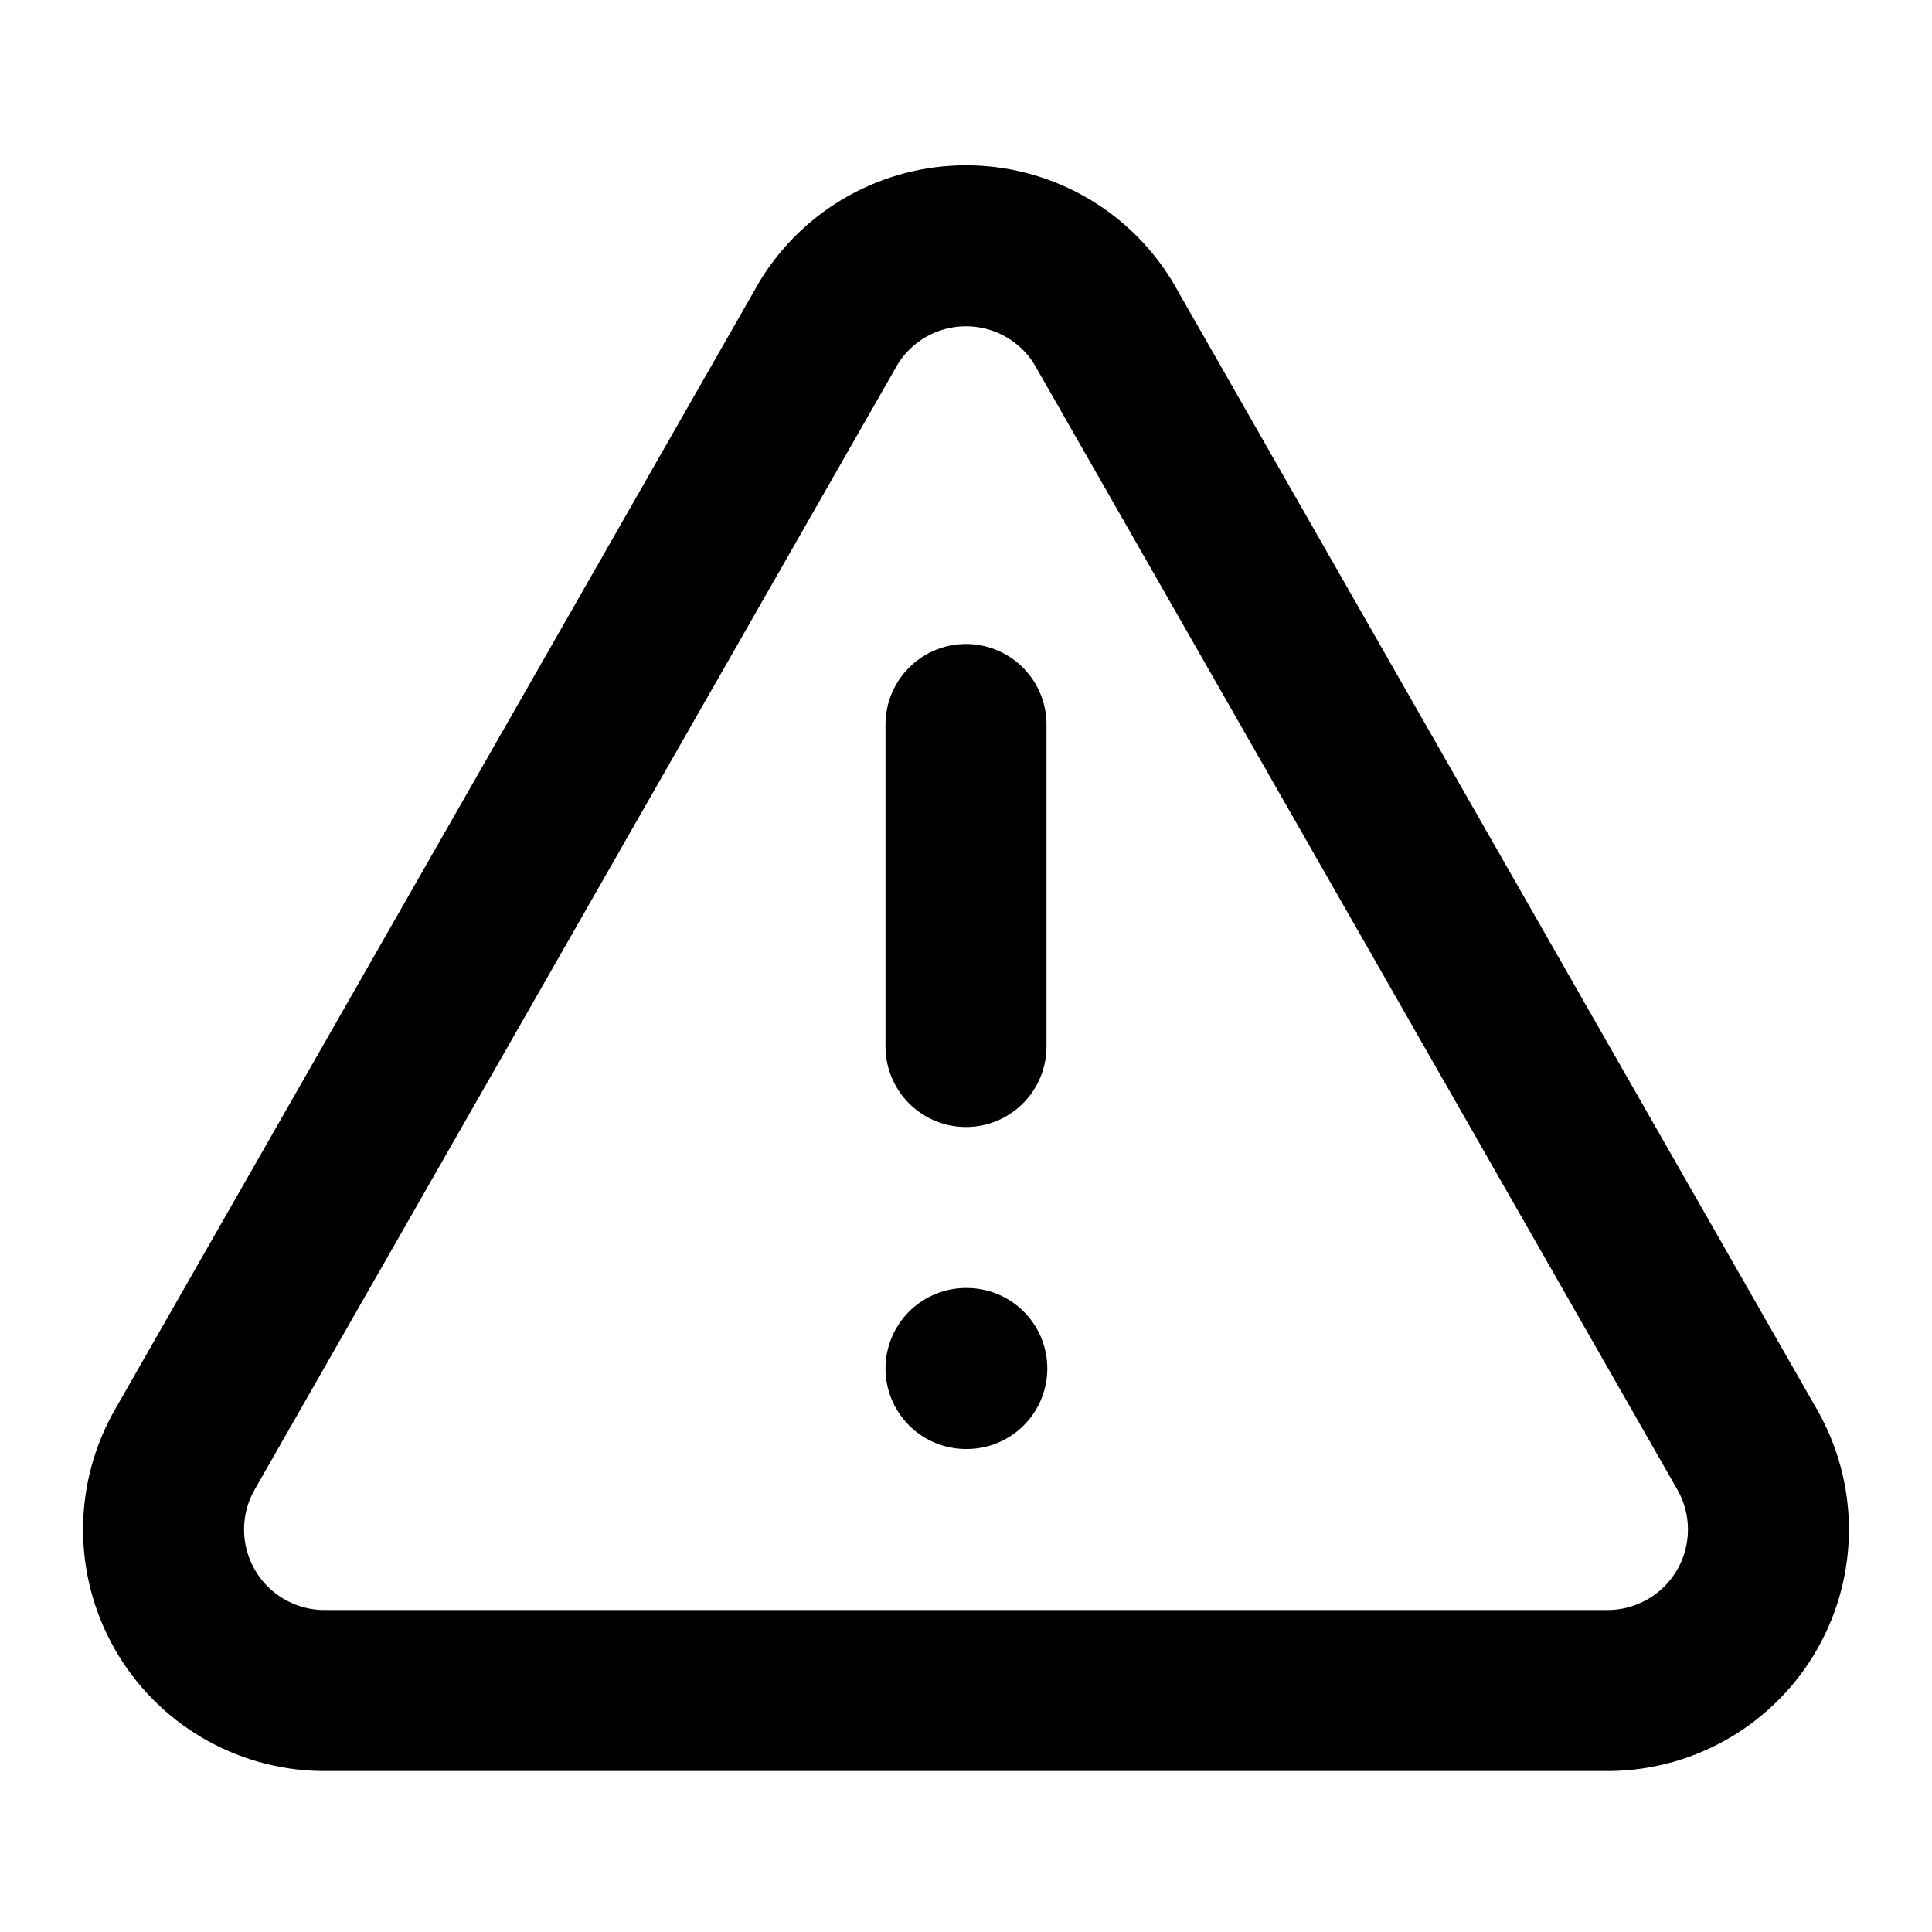
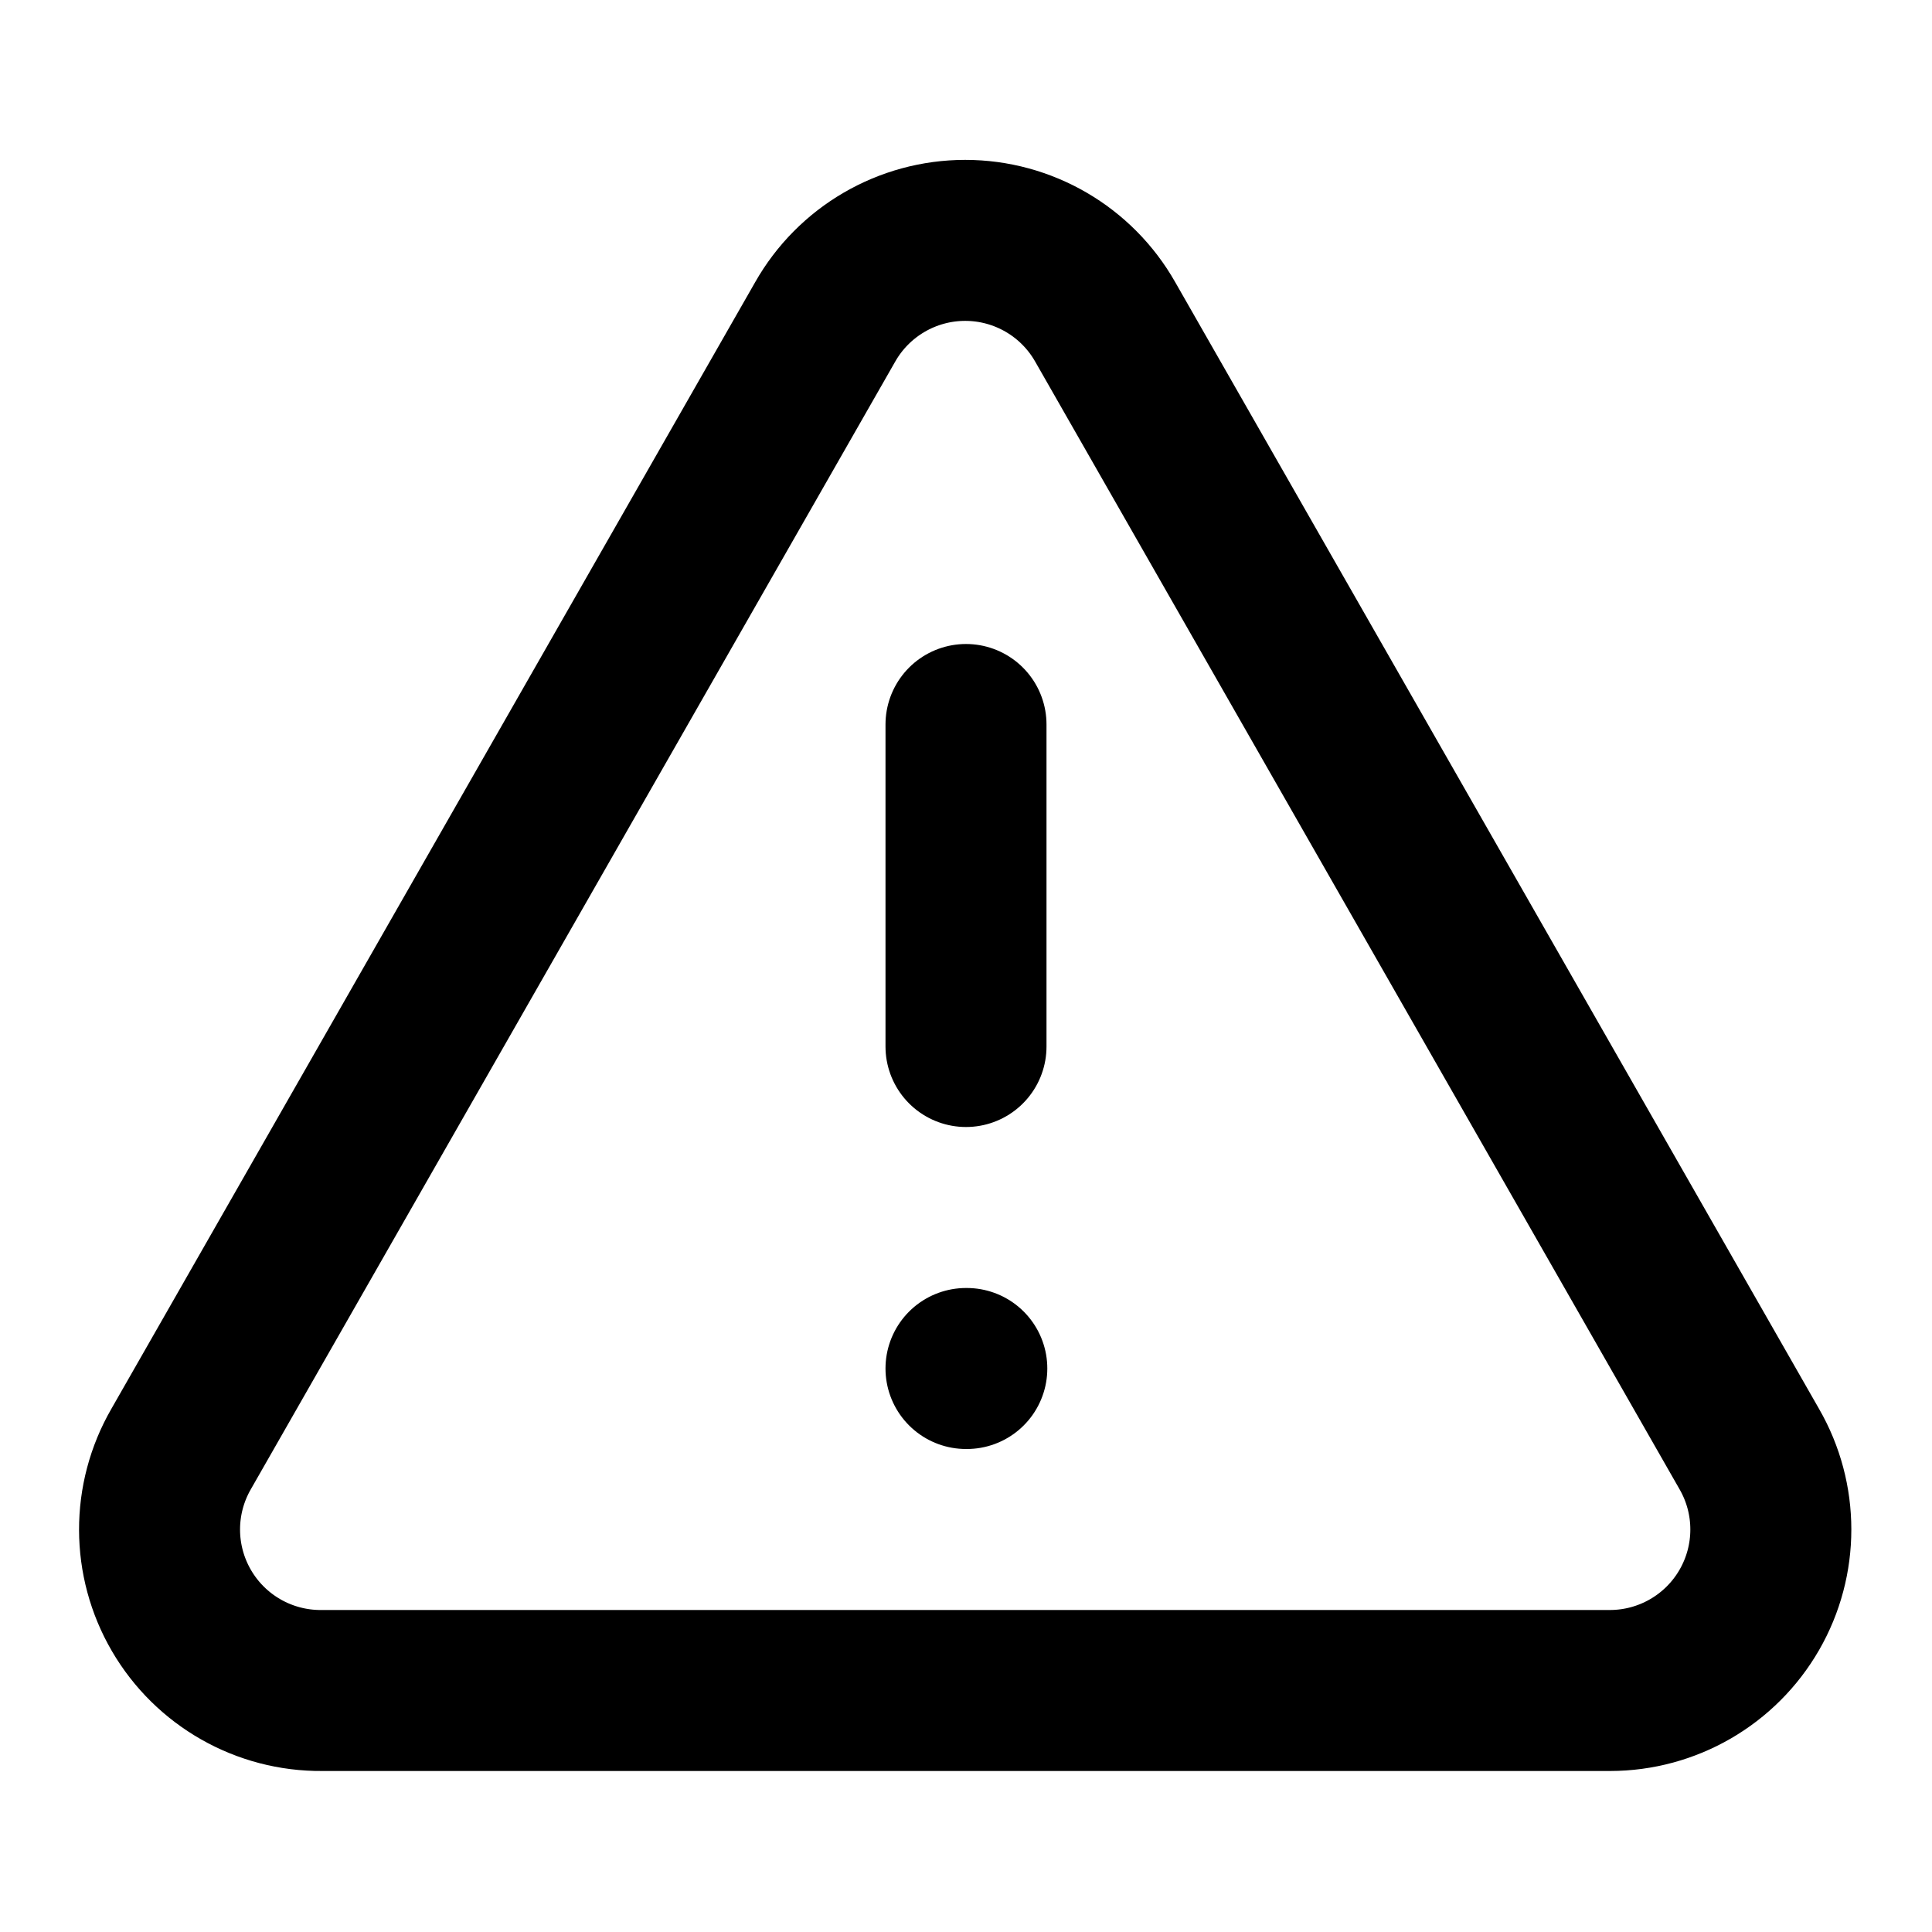
<svg xmlns="http://www.w3.org/2000/svg" width="24" height="24" viewBox="0 0 24 24" fill="none" stroke="black" stroke-width="2" stroke-linecap="round" stroke-linejoin="round">
-   <path d="m21.7 18-8-14a2 2 0 0 0-3.4 0l-8 14A2 2 0 0 0 4 21h16a2 2 0 0 0 1.7-3" />
-   <path d="M12 9v4M12 17h.01" />
+   <path d="m21.73 18-8-14a2 2 0 0 0-3.48 0l-8 14A2 2 0 0 0 4 21h16a2 2 0 0 0 1.73-3" />
+   <path d="M12 9v4" />
+   <path d="M12 17h.01" />
</svg>
